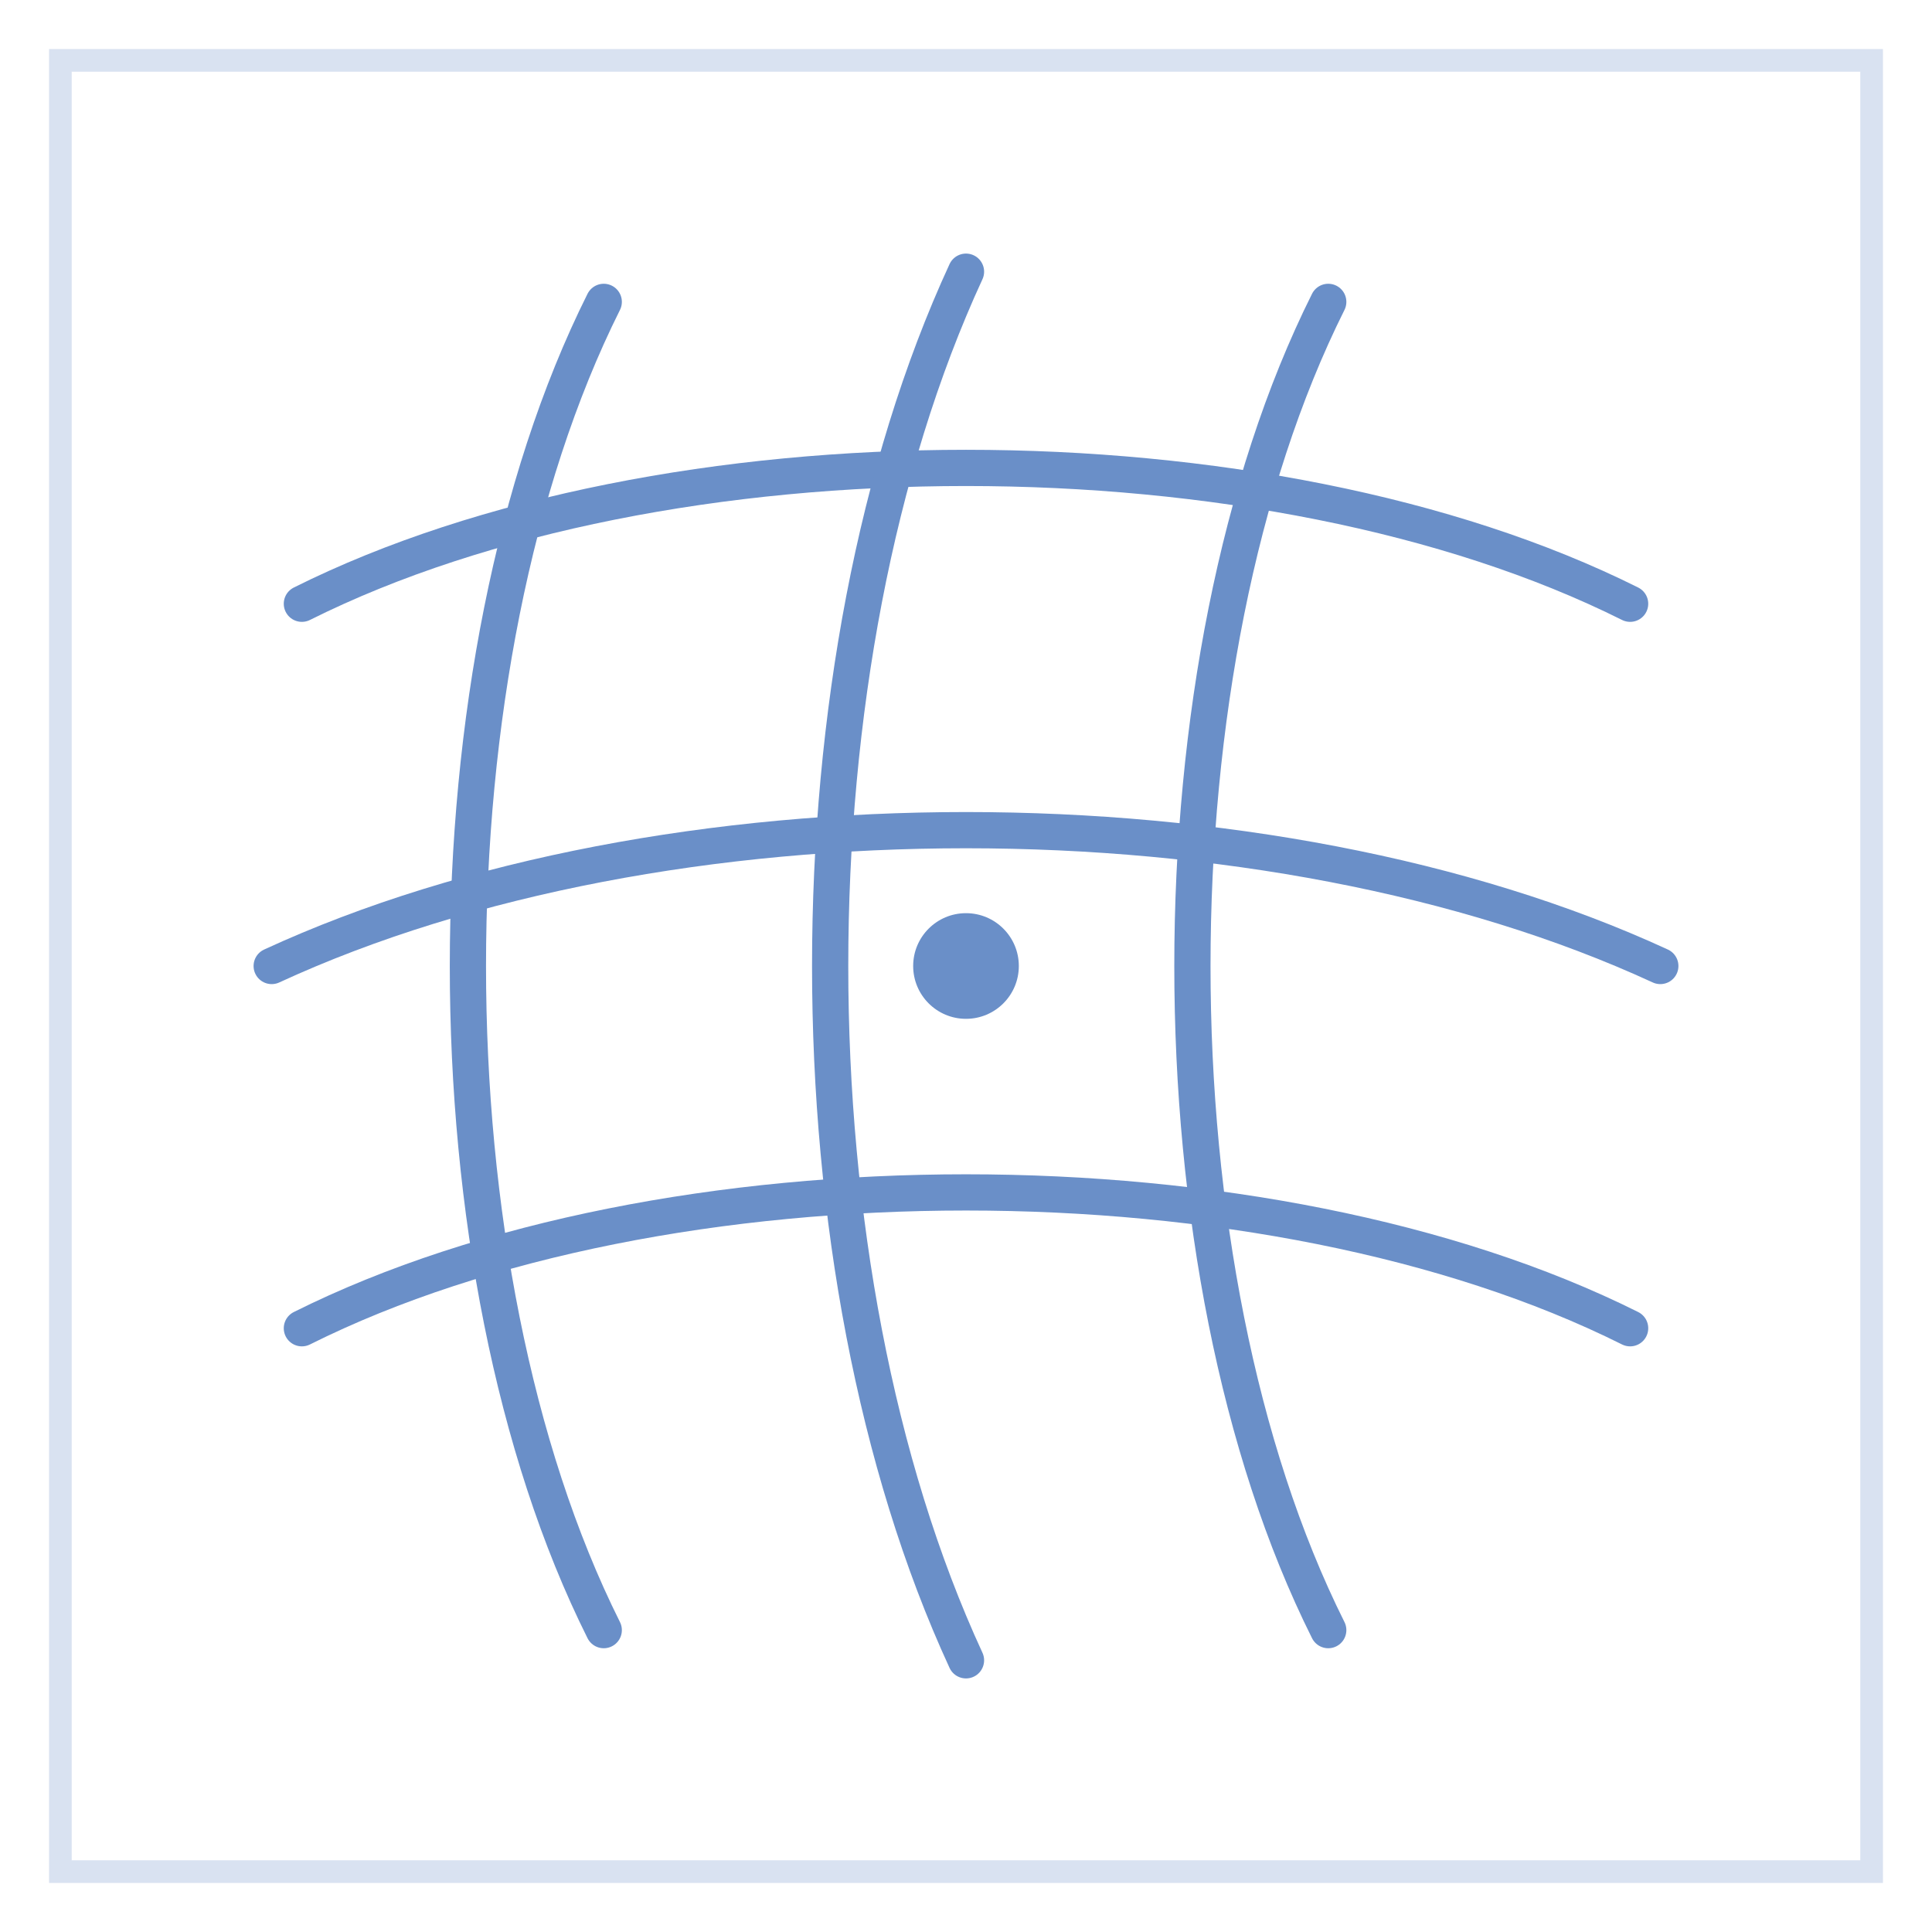
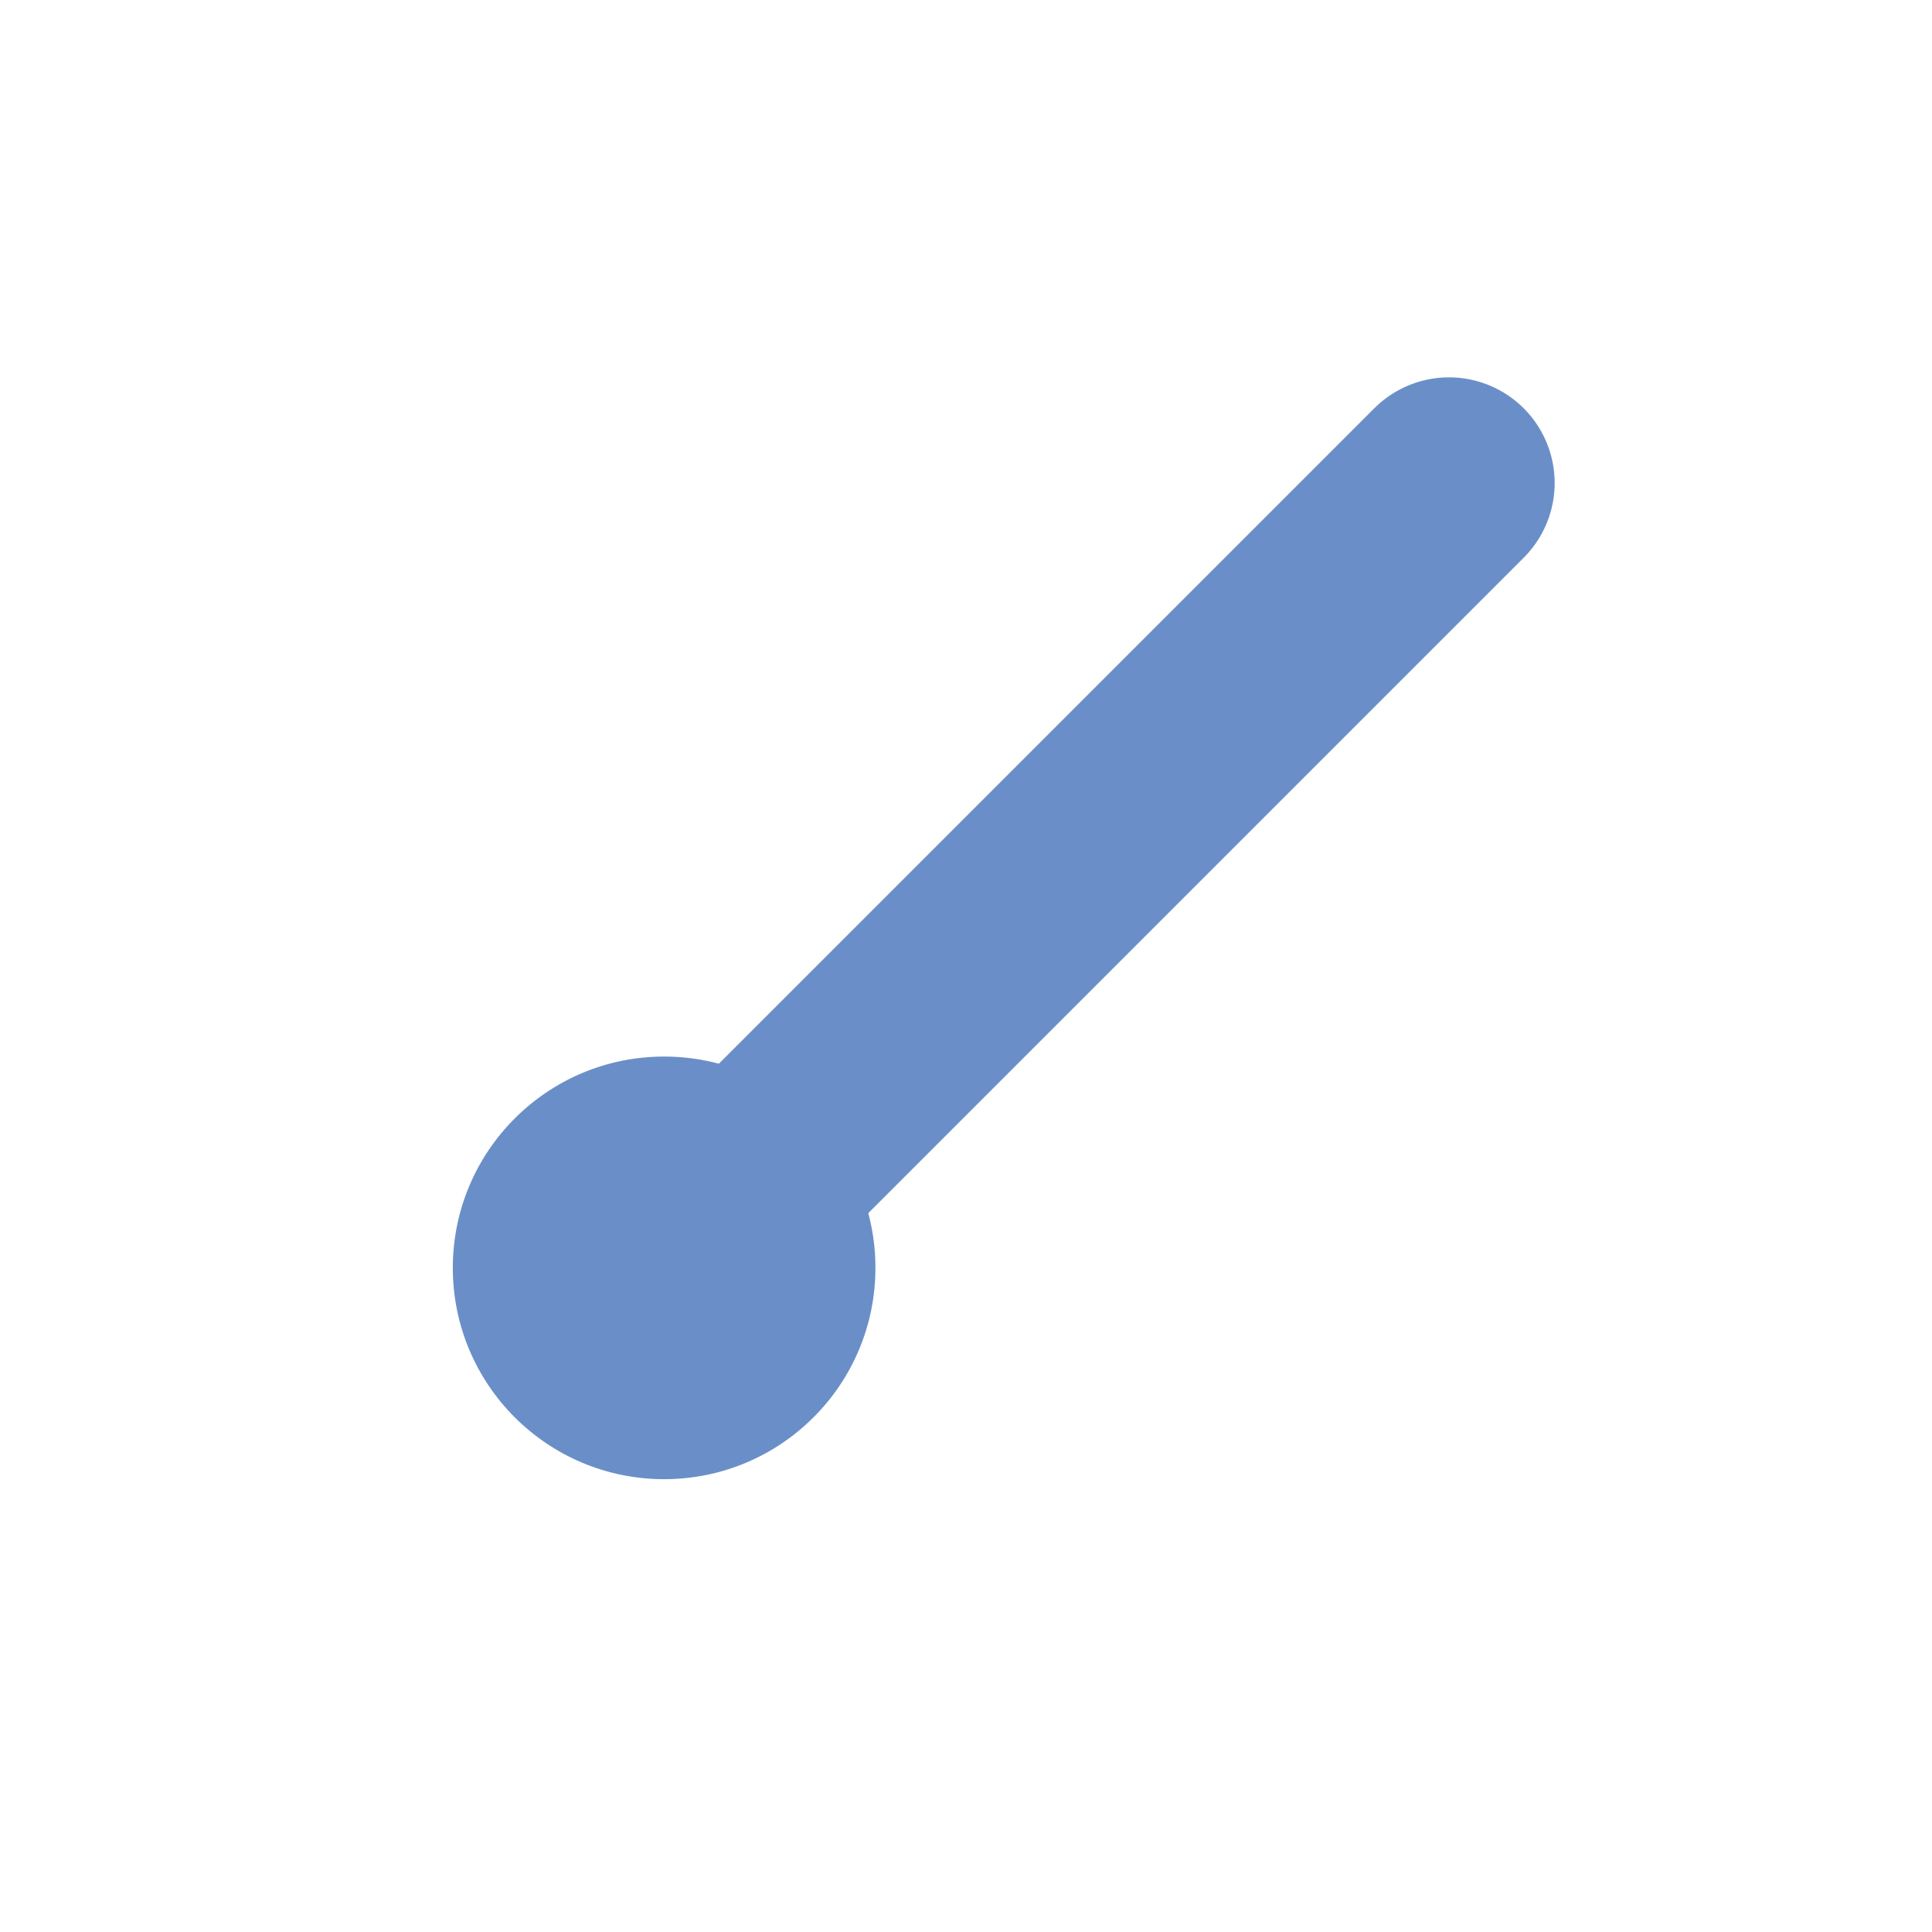
<svg xmlns="http://www.w3.org/2000/svg" viewBox="0 0 64 64" fill="none">
-   <rect x="2" y="2" width="60" height="60" stroke="#6a8fc8" stroke-opacity="0.25" stroke-width="0.75" />
-   <g stroke="#6a8fc8" stroke-width="1.2" fill="none" stroke-linecap="round">
-     <path d="M 10 20 C 22 14, 42 14, 54 20" />
-     <path d="M 9 32 C 22 26, 42 26, 55 32" />
-     <path d="M 10 44 C 22 38, 42 38, 54 44" />
-     <path d="M 20 10 C 14 22, 14 42, 20 54" />
-     <path d="M 32 9 C 26 22, 26 42, 32 55" />
-     <path d="M 44 10 C 38 22, 38 42, 44 54" />
-   </g>
-   <circle cx="32" cy="32" r="1.75" fill="#6a8fc8" />
+   <line x1="22" y1="42" x2="48" y2="16" stroke="#6a8fc8" stroke-width="7" stroke-linecap="round" />
+   <circle cx="22" cy="42" r="7" fill="#6a8fc8" />
</svg>
